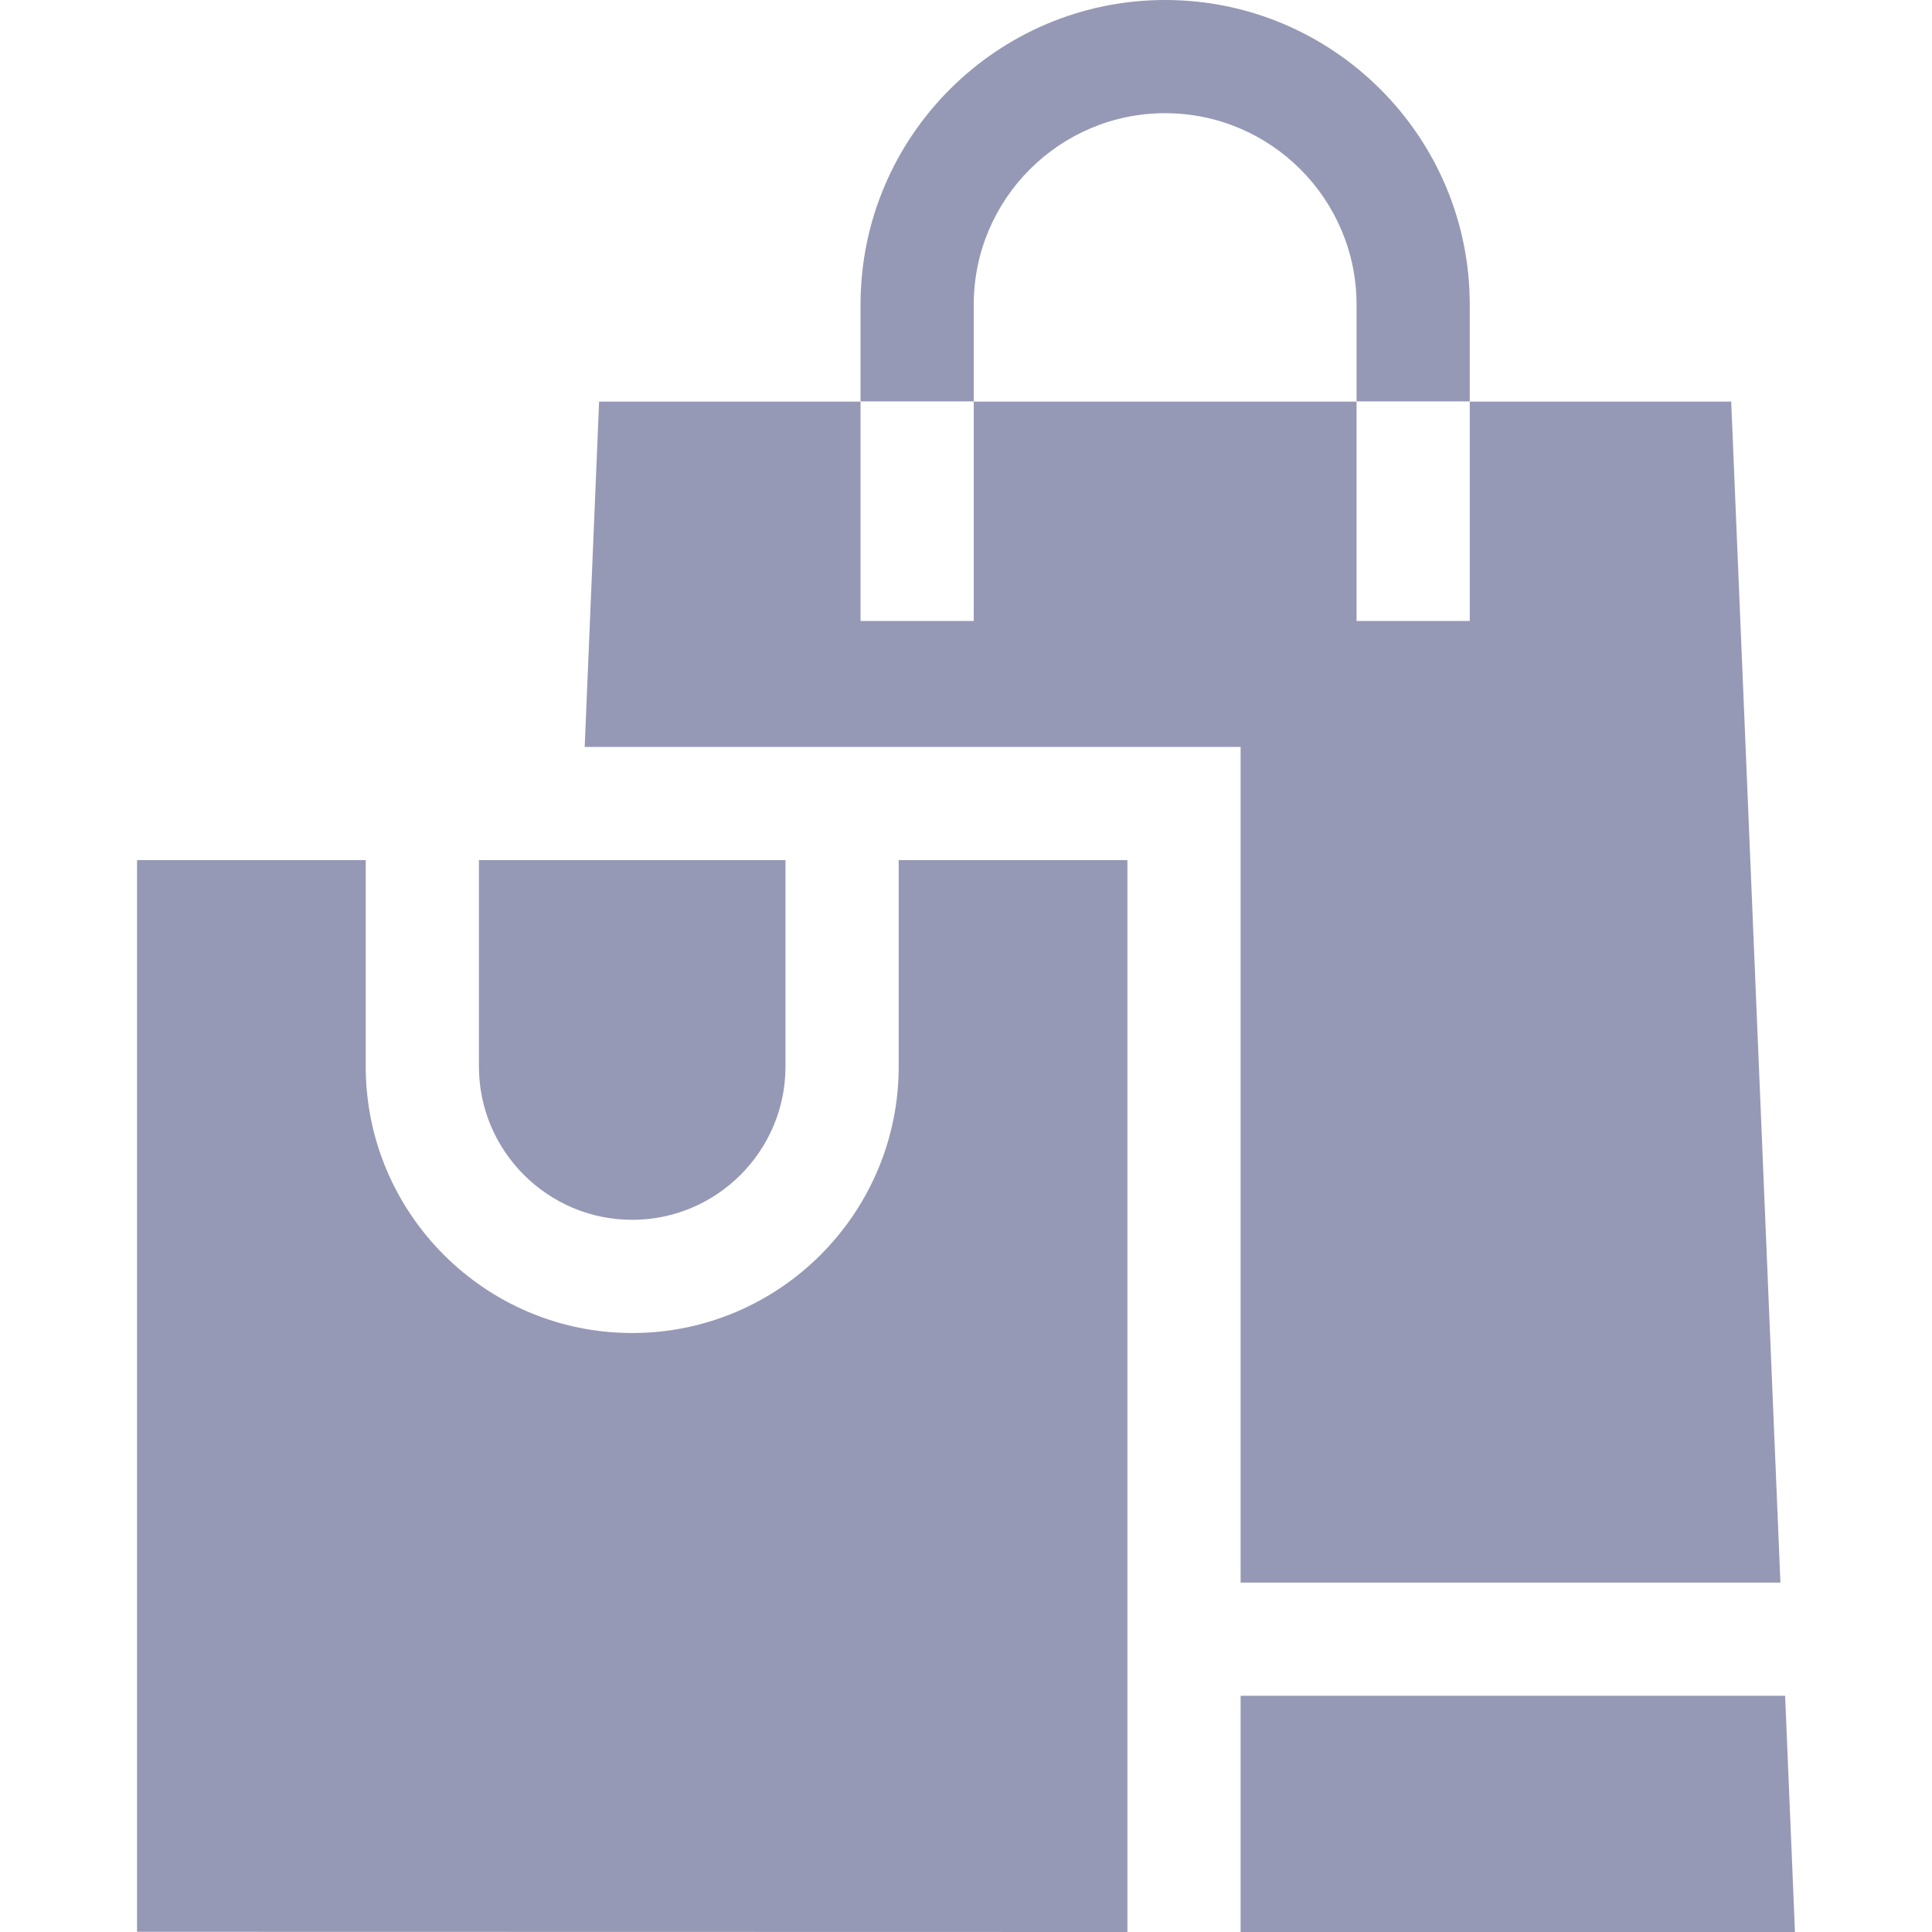
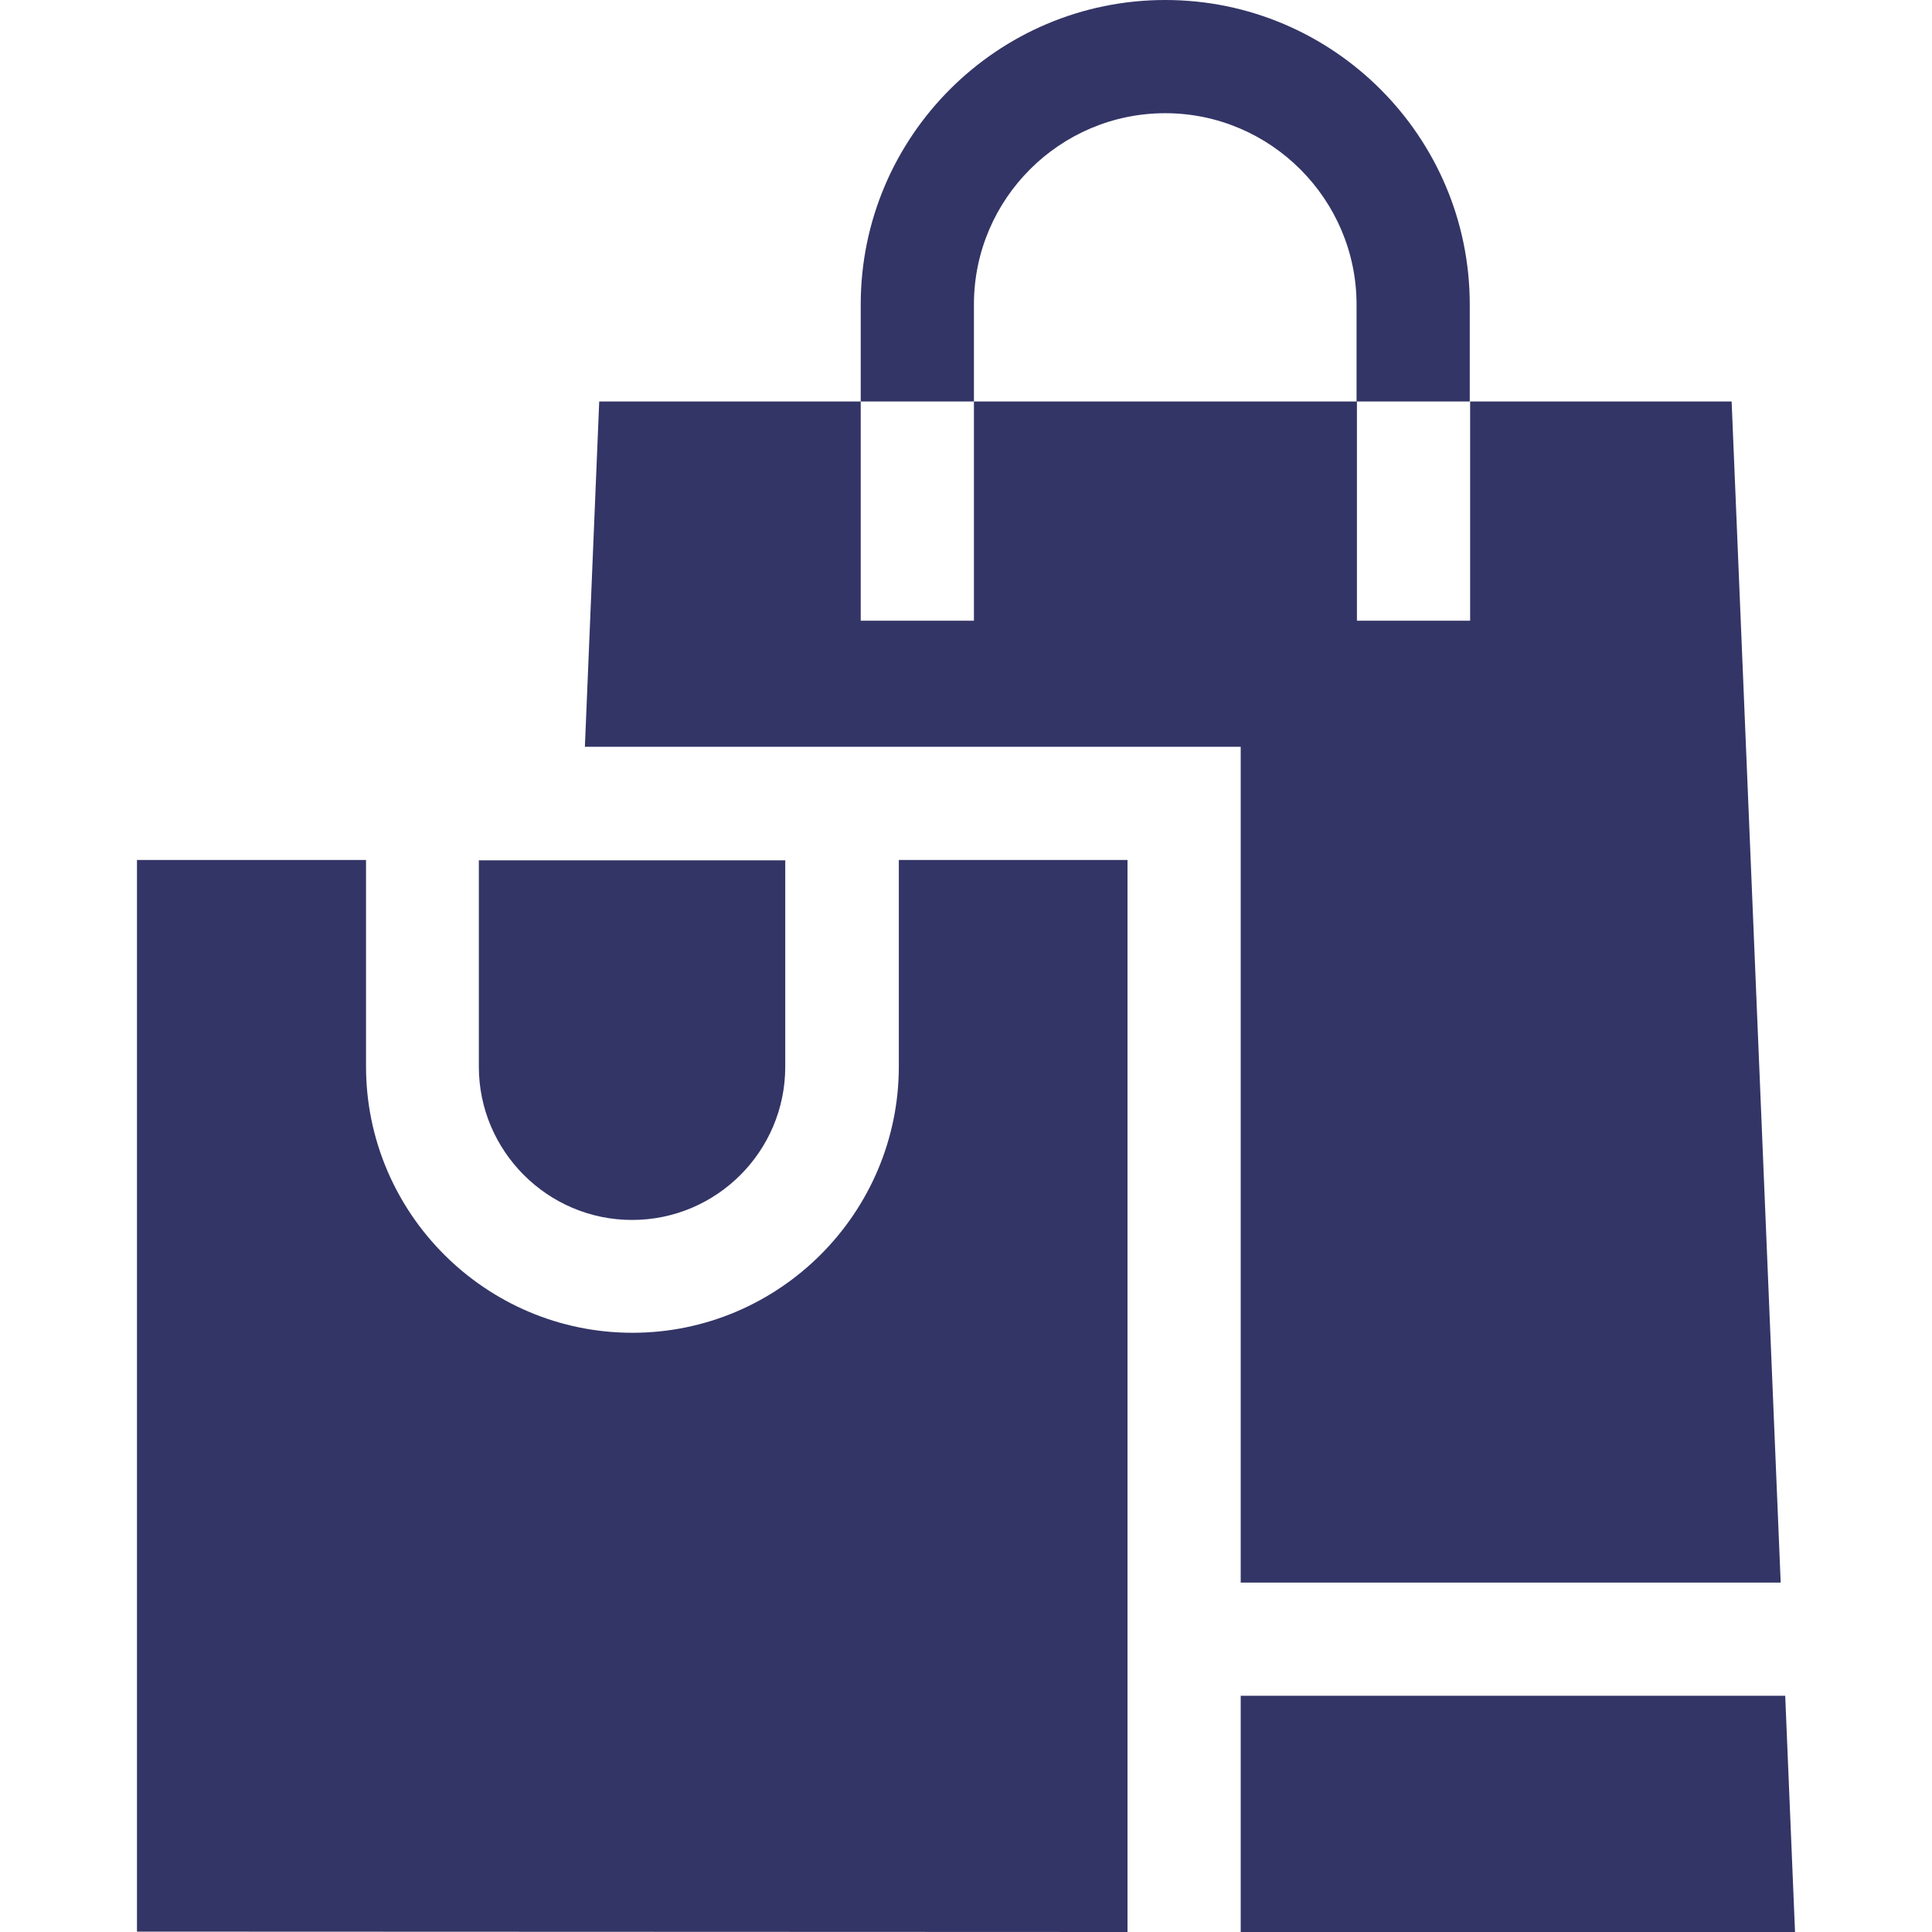
- <svg xmlns="http://www.w3.org/2000/svg" id="Layer_1" enable-background="new 0 0 512.01 512.01" height="512px" viewBox="0 0 512.01 512.01" width="512px">
-   <path d="m328.78 419.41h143.057l-13.042-312.979h-69.286v58.138h-30v-58.138h-101.453v58.138h-30v-58.138h-69.285l-3.818 91.514h173.827z" fill="#9699B5" />
-   <path d="m298.78 512.01v-284.065h-60.613v54.704c0 38.94-31.68 70.62-70.62 70.62s-70.621-31.68-70.621-70.62v-54.704h-60.611v284.011z" fill="#9699B5" />
-   <path d="m167.546 323.27c22.398 0 40.62-18.222 40.62-40.62v-54.704h-81.241v54.704c.001 22.397 18.223 40.62 40.621 40.62z" fill="#9699B5" />
-   <path d="m328.78 512.01h146.915l-2.608-62.6h-144.307z" fill="#9699B5" />
-   <path d="m258.056 80.726c0-27.97 22.756-50.726 50.726-50.726s50.726 22.755 50.726 50.726v25.654h30v-25.654c.001-44.513-36.213-80.726-80.726-80.726s-80.726 36.213-80.726 80.726v25.654h30z" fill="#9699B5" />
+ <svg xmlns="http://www.w3.org/2000/svg" version="1.1" id="Layer_1" x="0px" y="0px" viewBox="0 0 512 512" style="enable-background:new 0 0 512 512;" xml:space="preserve">
+   <style type="text/css">
+ 	.st0{fill:#333566;}
+ </style>
+   <path class="st0" d="M328.8,419.4h143.1l-13-313h-69.3v58.1h-30v-58.1H258.1v58.1h-30v-58.1h-69.3l-3.8,91.5h173.8V419.4z" />
+   <path class="st0" d="M298.8,512V227.9h-60.6v54.7c0,38.9-31.7,70.6-70.6,70.6S97,321.5,97,282.6v-54.7H36.3v284L298.8,512z" />
+   <path class="st0" d="M167.5,323.3c22.4,0,40.6-18.2,40.6-40.6V228h-81.2v54.7C126.9,305,145.1,323.3,167.5,323.3z" />
+   <path class="st0" d="M328.8,512h146.9l-2.6-62.6H328.8V512z" />
+   <path class="st0" d="M258.1,80.7c0-28,22.8-50.7,50.7-50.7s50.7,22.8,50.7,50.7v25.7h30V80.7c0-44.5-36.2-80.7-80.7-80.7  s-80.7,36.2-80.7,80.7v25.7h30L258.1,80.7z" />
</svg>
